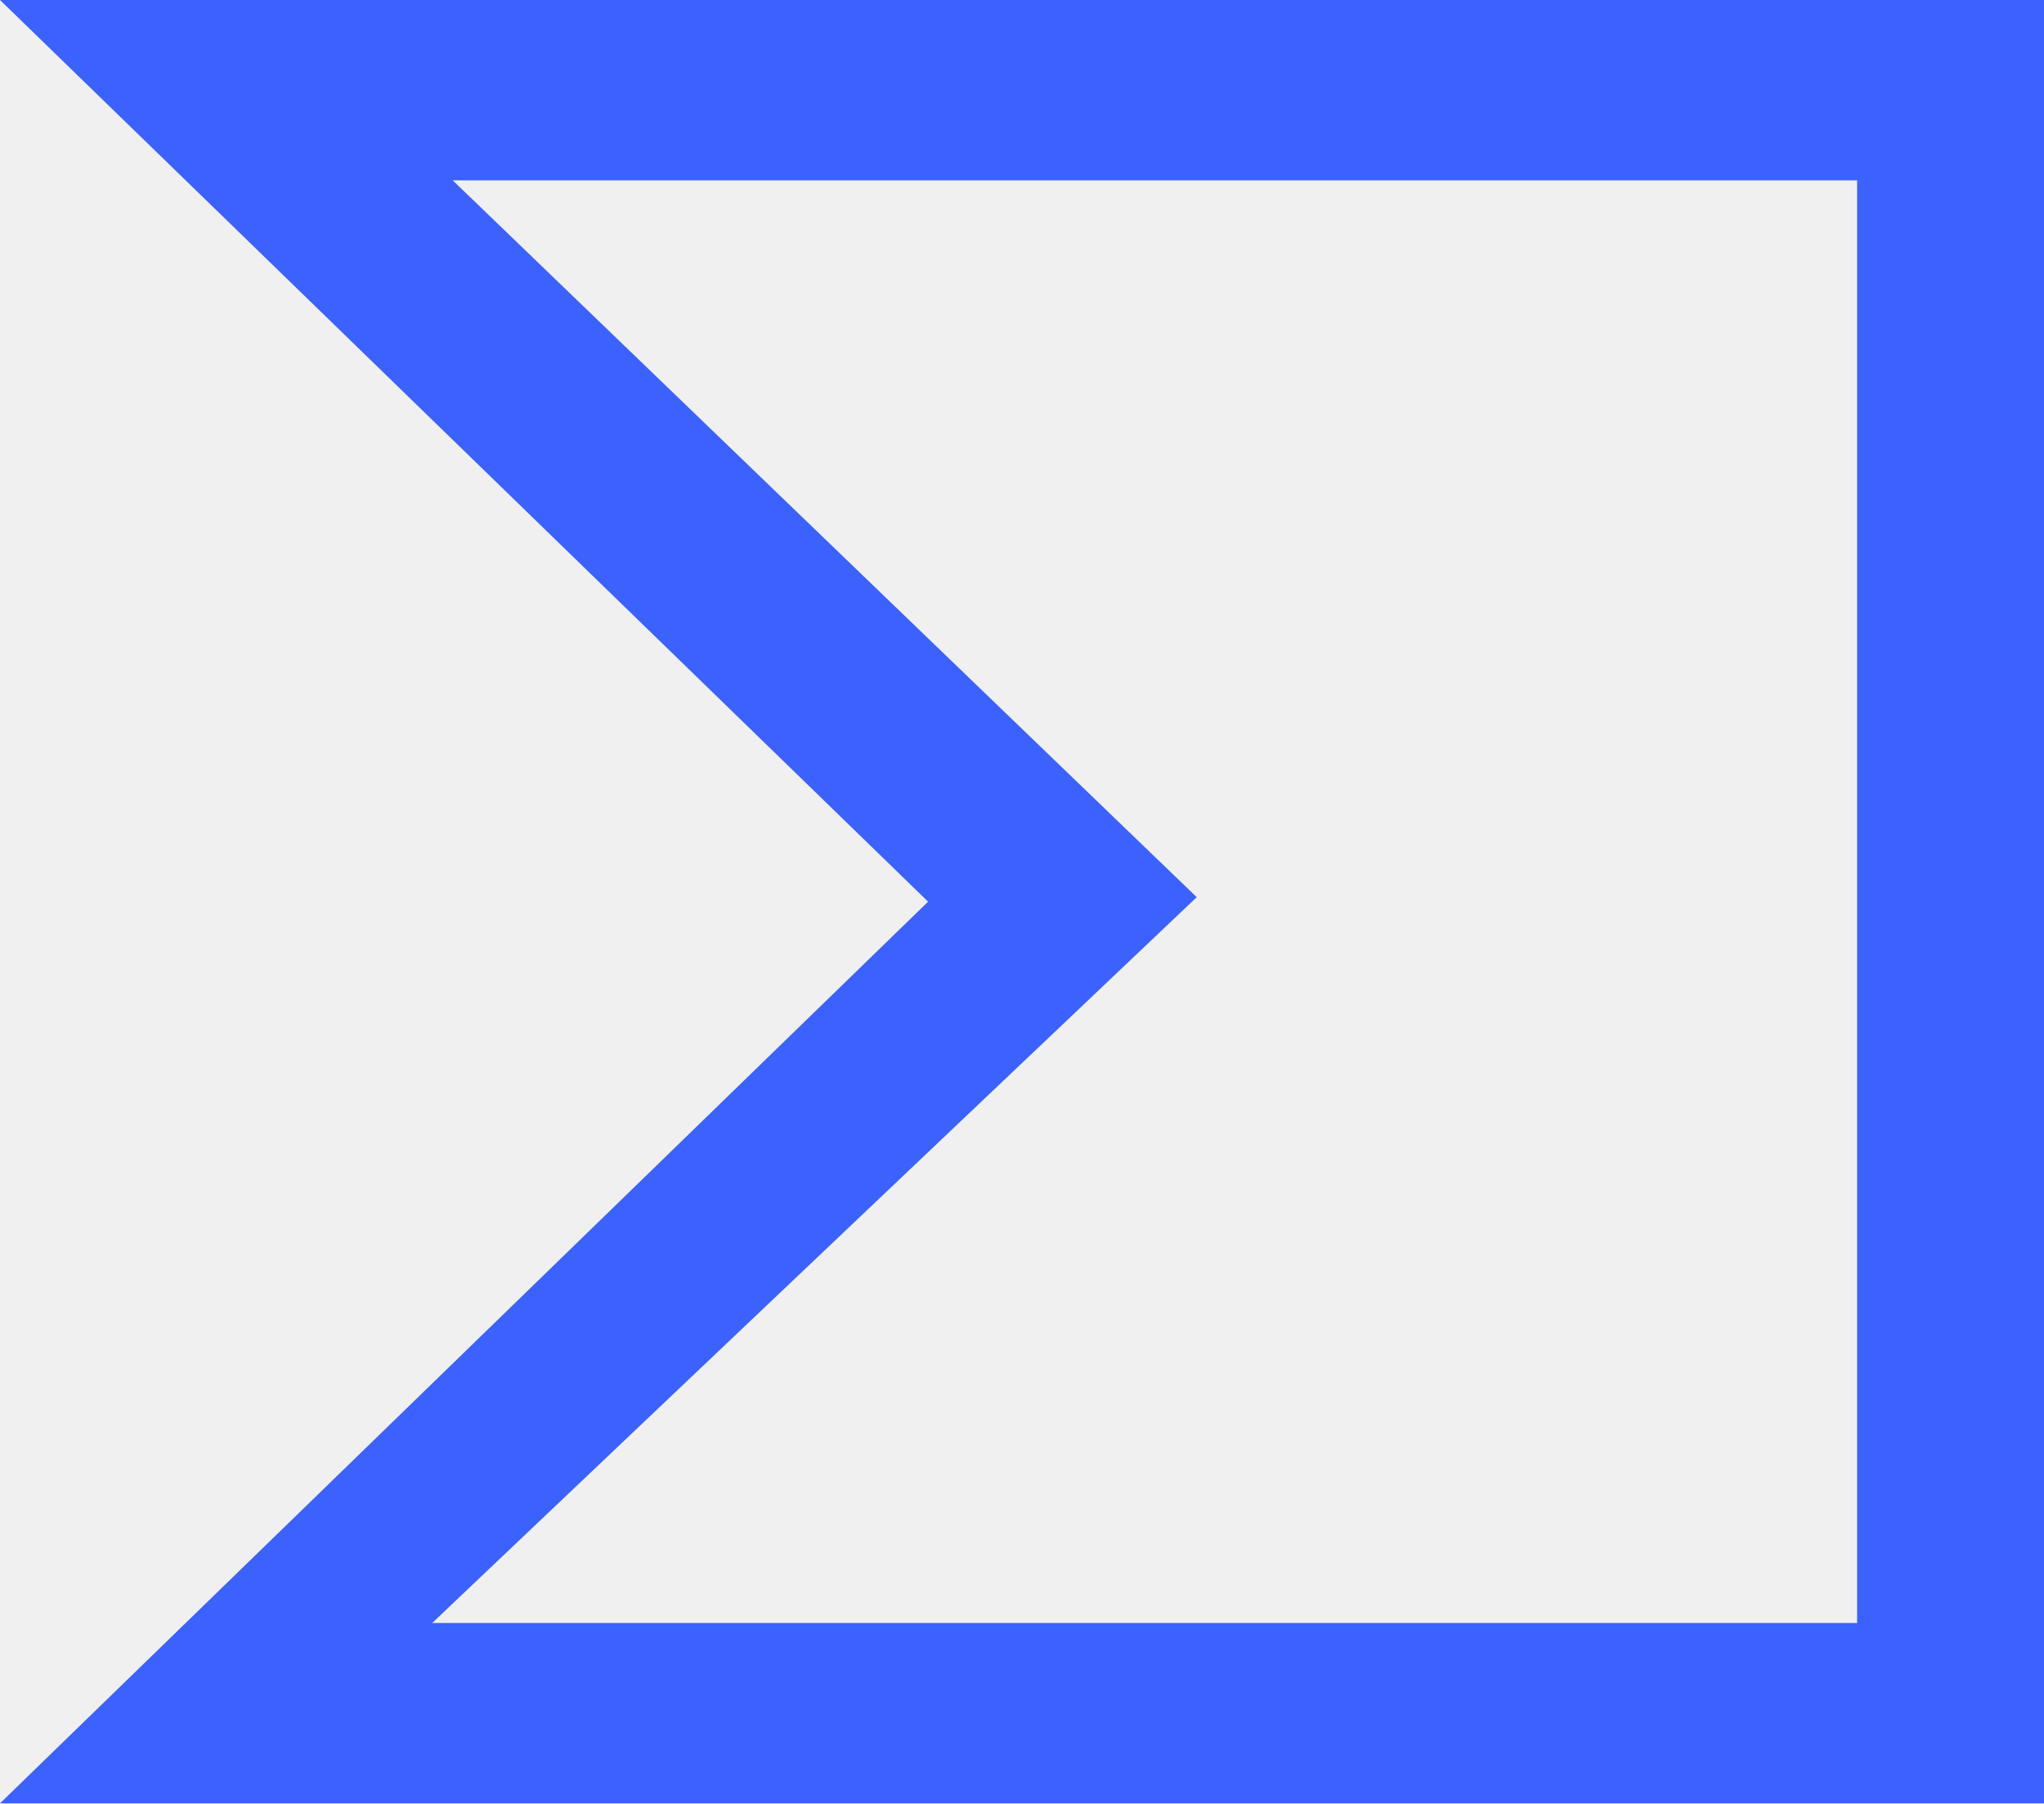
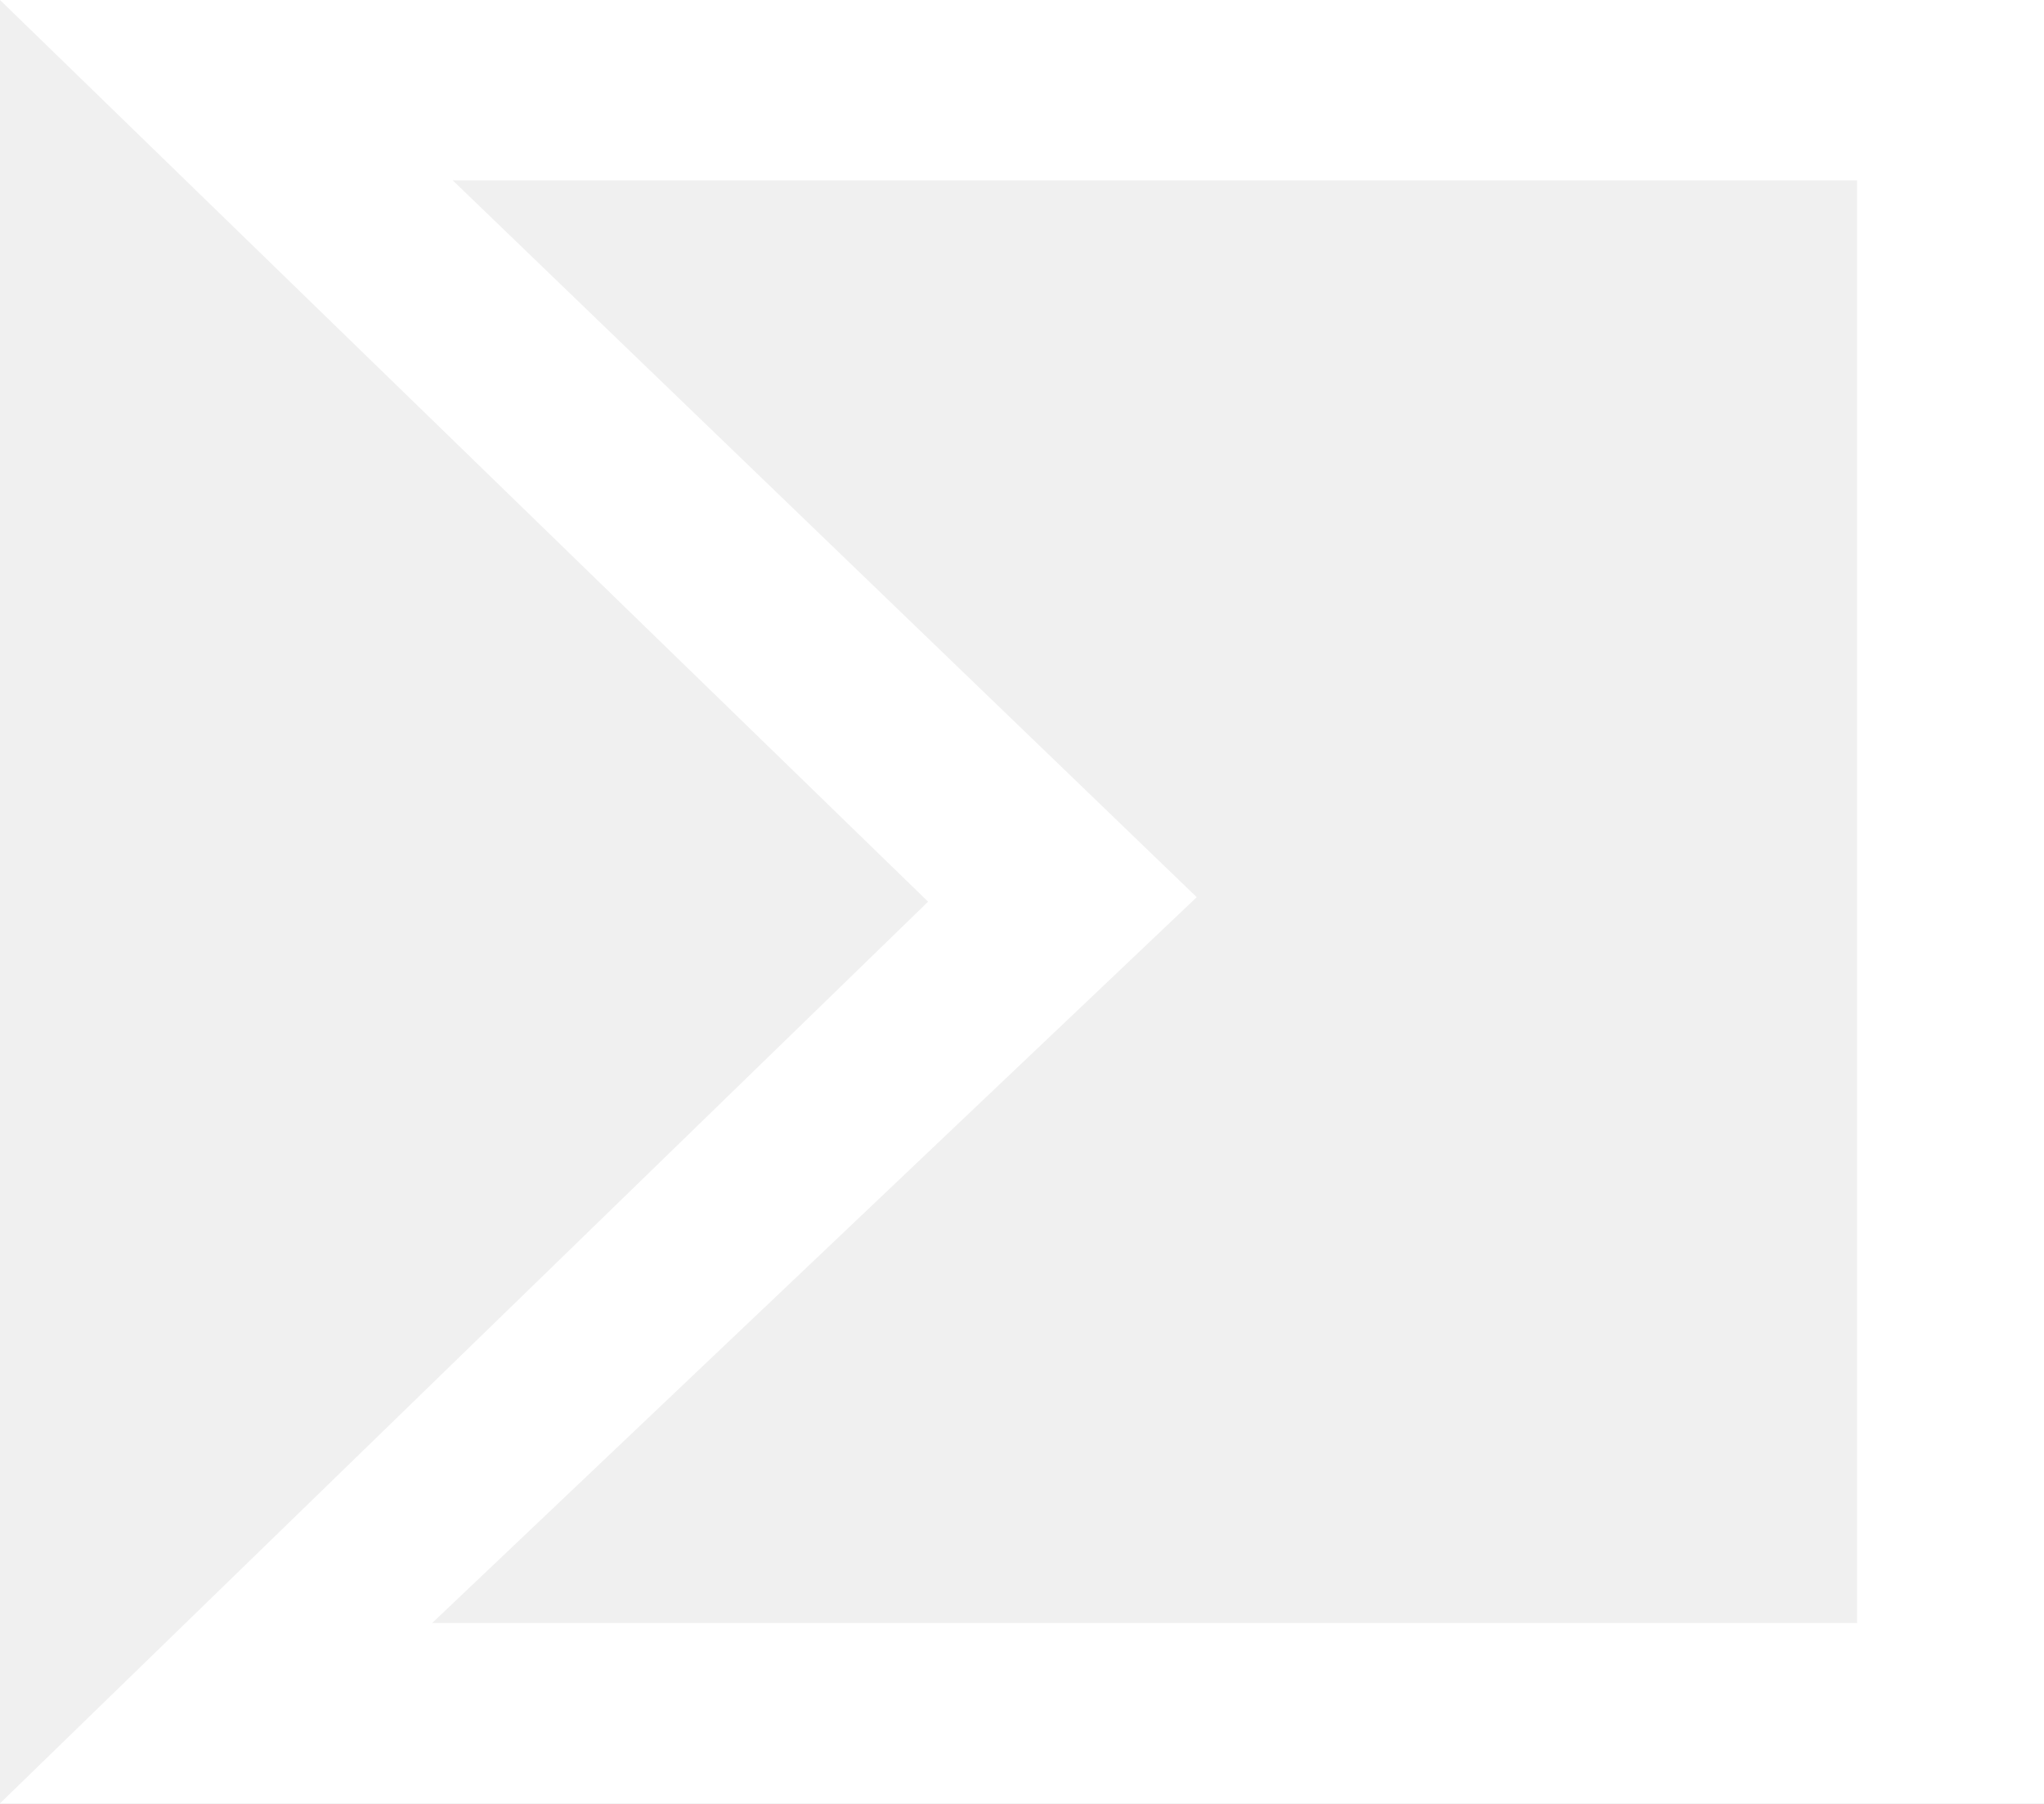
<svg xmlns="http://www.w3.org/2000/svg" viewBox="165.097 116 268.436 236.784">
-   <path fill="#3b61ff" d="M286.982 234.392 165.097 352.784h268.436V116H165.097zm122.007 94.714H221.852l100.41-95.305-97.71-94.12h184.437z" />
+   <path fill="white" d="M286.982 234.392 165.097 352.784h268.436V116H165.097zm122.007 94.714H221.852l100.41-95.305-97.71-94.12h184.437z" />
</svg>
